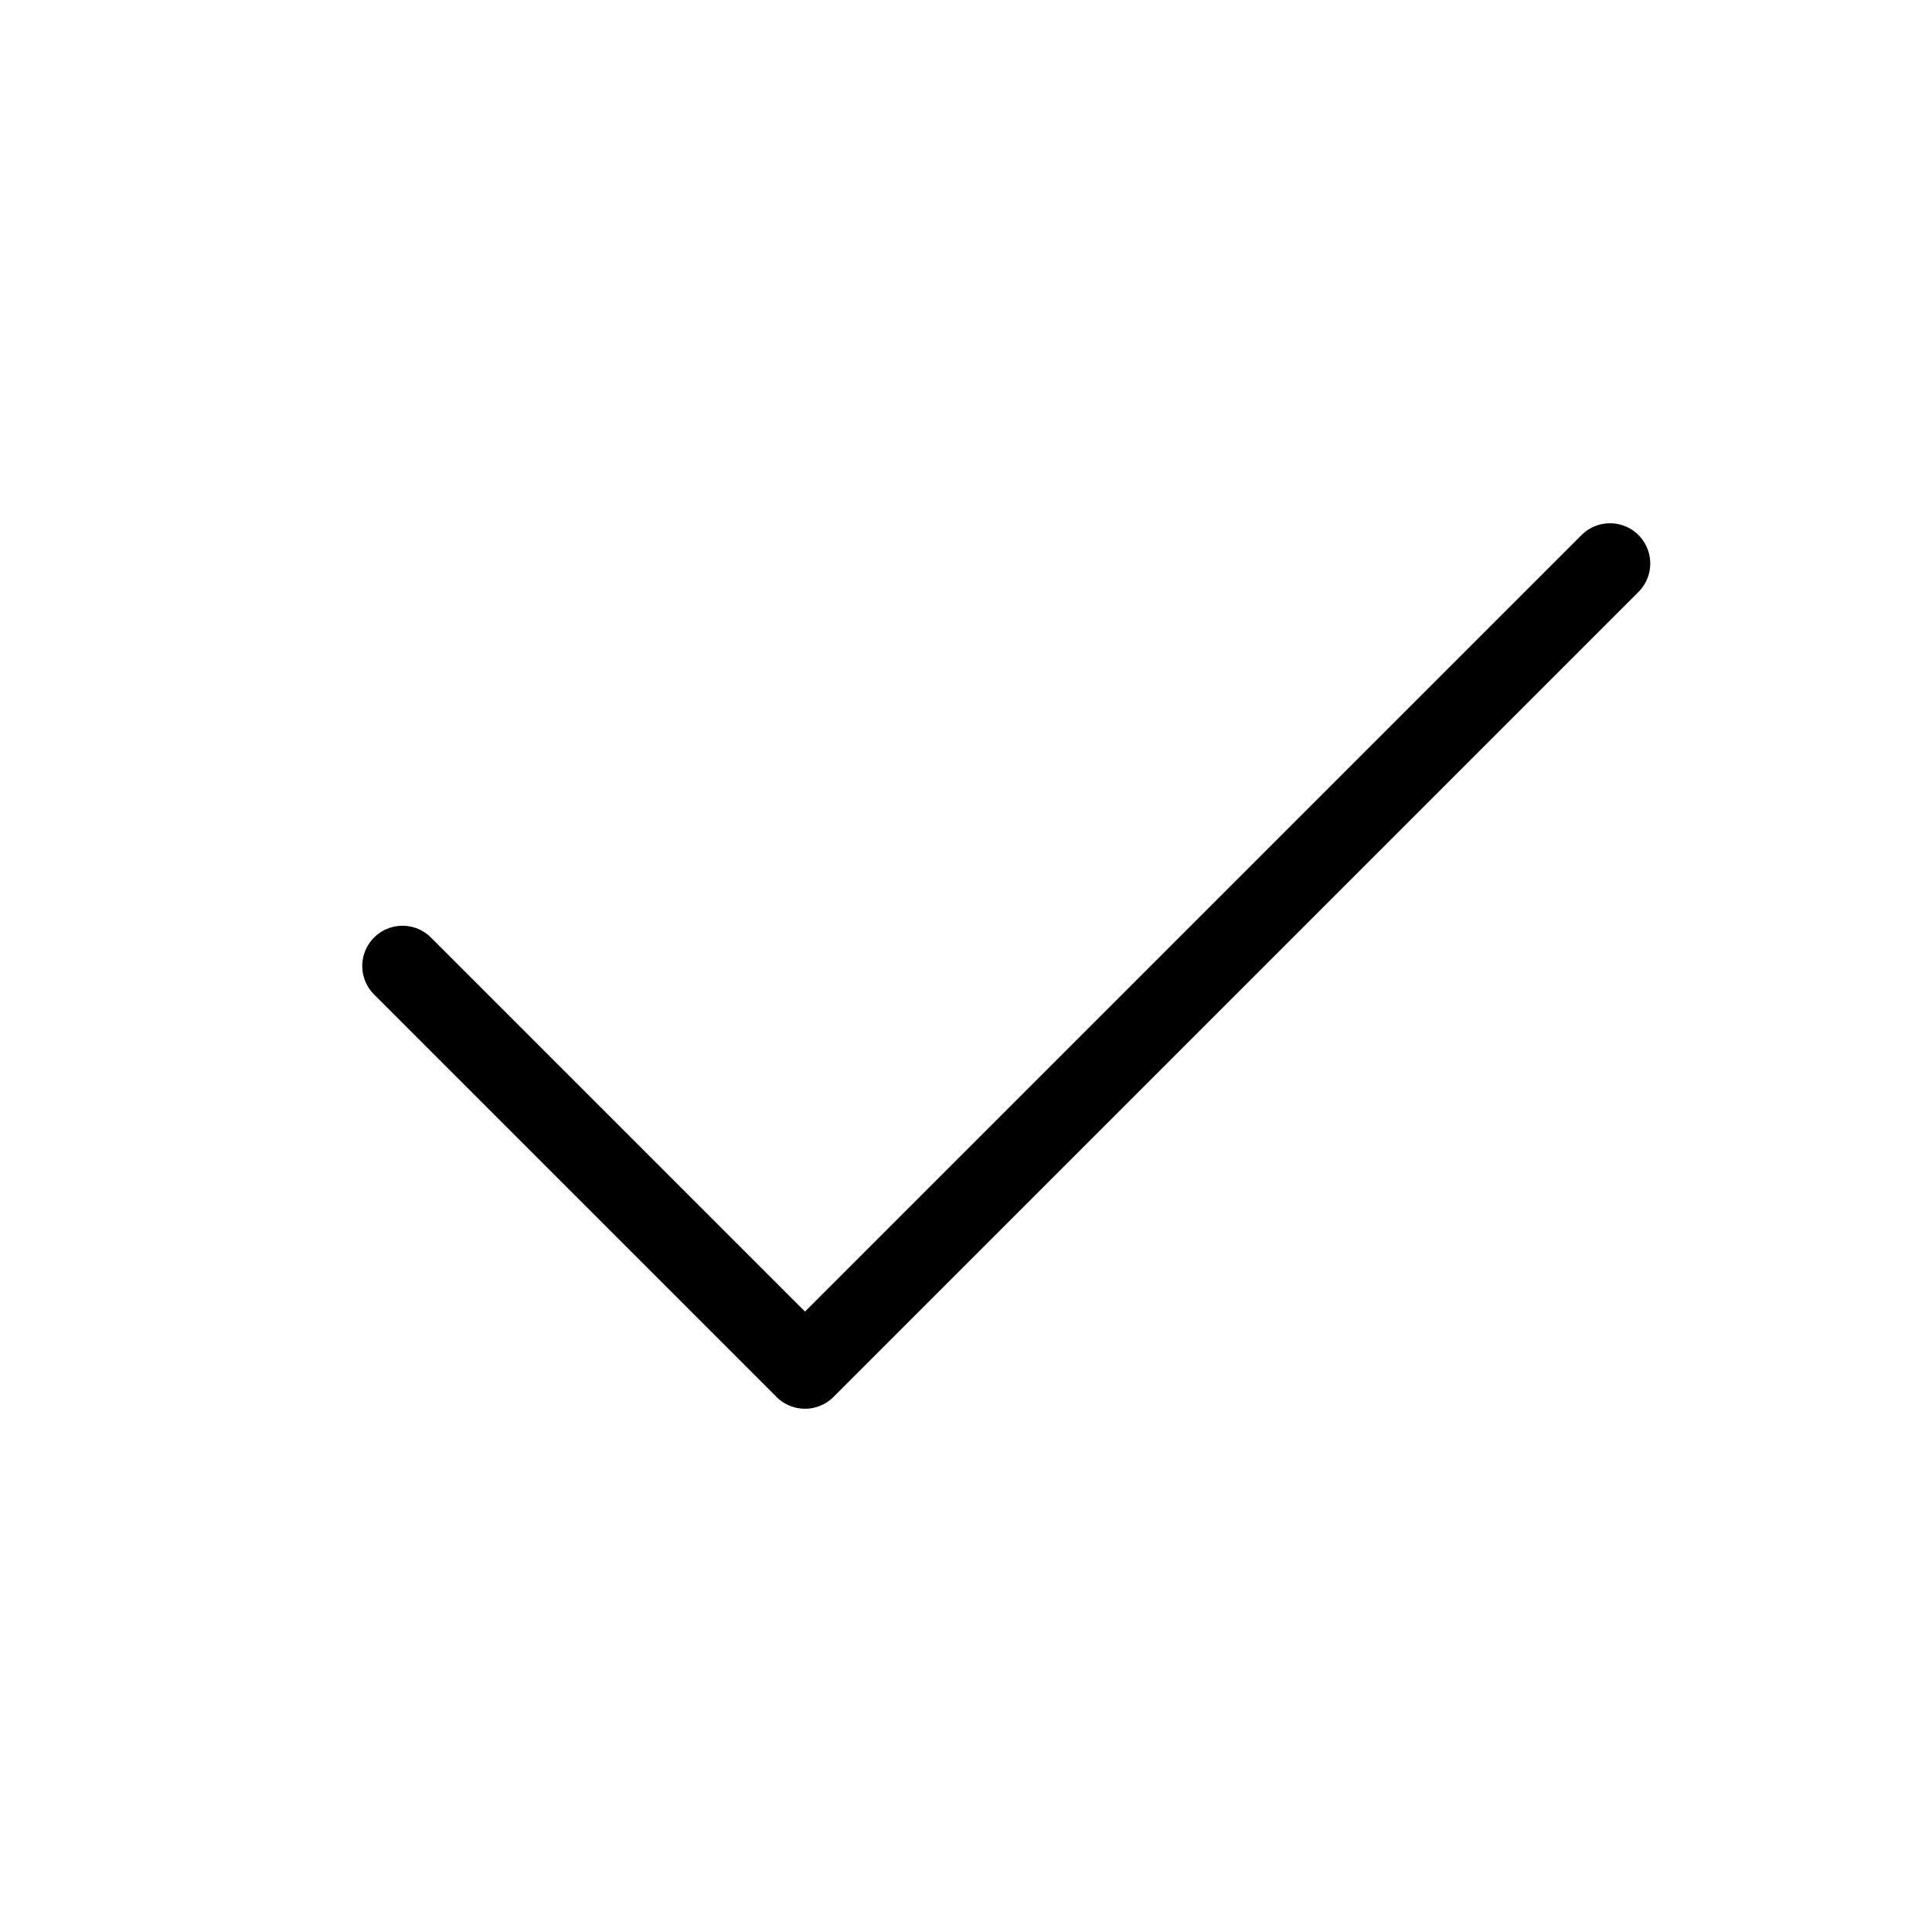
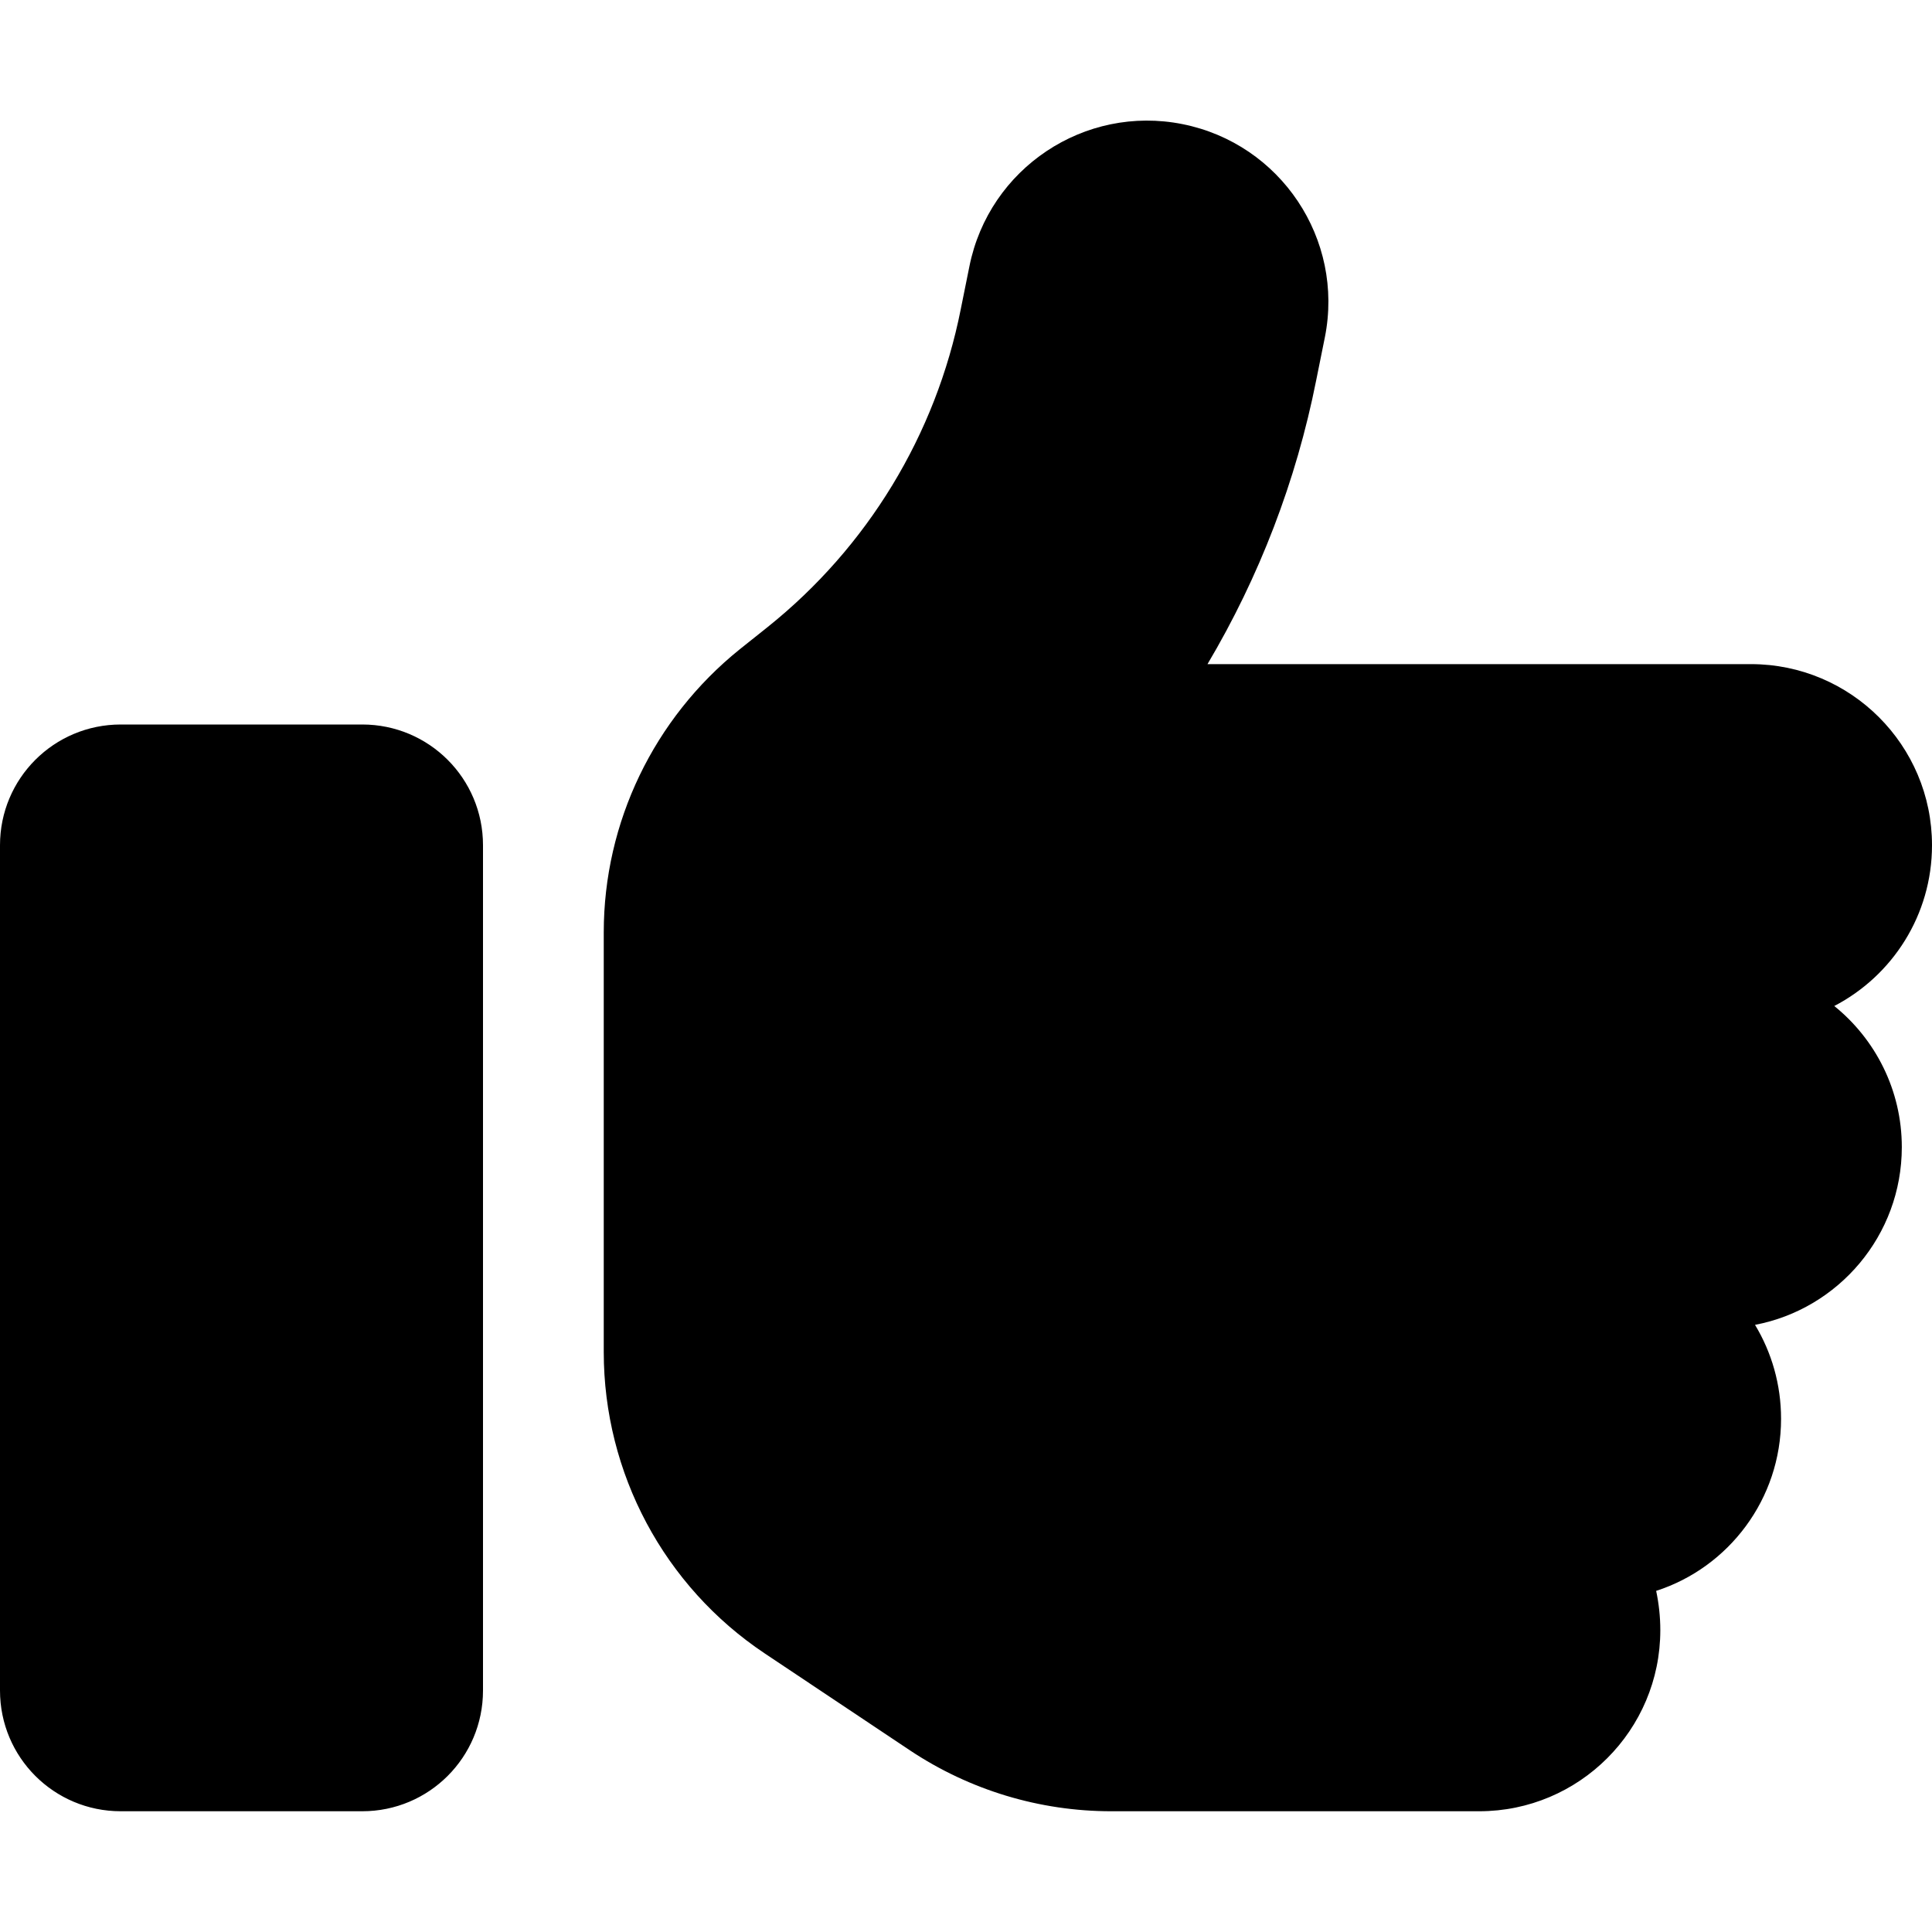
- <svg xmlns="http://www.w3.org/2000/svg" width="46" height="46" fill="none" stroke="currentColor" stroke-linecap="round" stroke-linejoin="round" stroke-width="1" viewBox="0 0 24 24">
-   <path d="m5 12 5 5L20 7" />
+ <svg xmlns="http://www.w3.org/2000/svg" viewBox="0 0 512 512">
+   <path d="M313.4 32.9c26 5.2 42.9 30.5 37.7 56.5l-2.3 11.4c-5.3 26.7-15.1 52.1-28.8 75.2l144 0c26.5 0 48 21.5 48 48c0 18.5-10.5 34.6-25.9 42.6C497 275.4 504 288.9 504 304c0 23.4-16.8 42.9-38.9 47.1c4.4 7.3 6.9 15.8 6.9 24.9c0 21.3-13.9 39.4-33.1 45.6c.7 3.3 1.1 6.8 1.1 10.4c0 26.5-21.5 48-48 48l-97.5 0c-19 0-37.5-5.6-53.3-16.1l-38.5-25.7C176 420.4 160 390.4 160 358.3l0-38.3 0-48 0-24.9c0-29.2 13.3-56.7 36-75l7.4-5.9c26.5-21.2 44.6-51 51.2-84.2l2.3-11.4c5.2-26 30.5-42.9 56.5-37.7zM32 192l64 0c17.7 0 32 14.3 32 32l0 224c0 17.7-14.3 32-32 32l-64 0c-17.7 0-32-14.3-32-32L0 224c0-17.7 14.3-32 32-32z" />
</svg>
